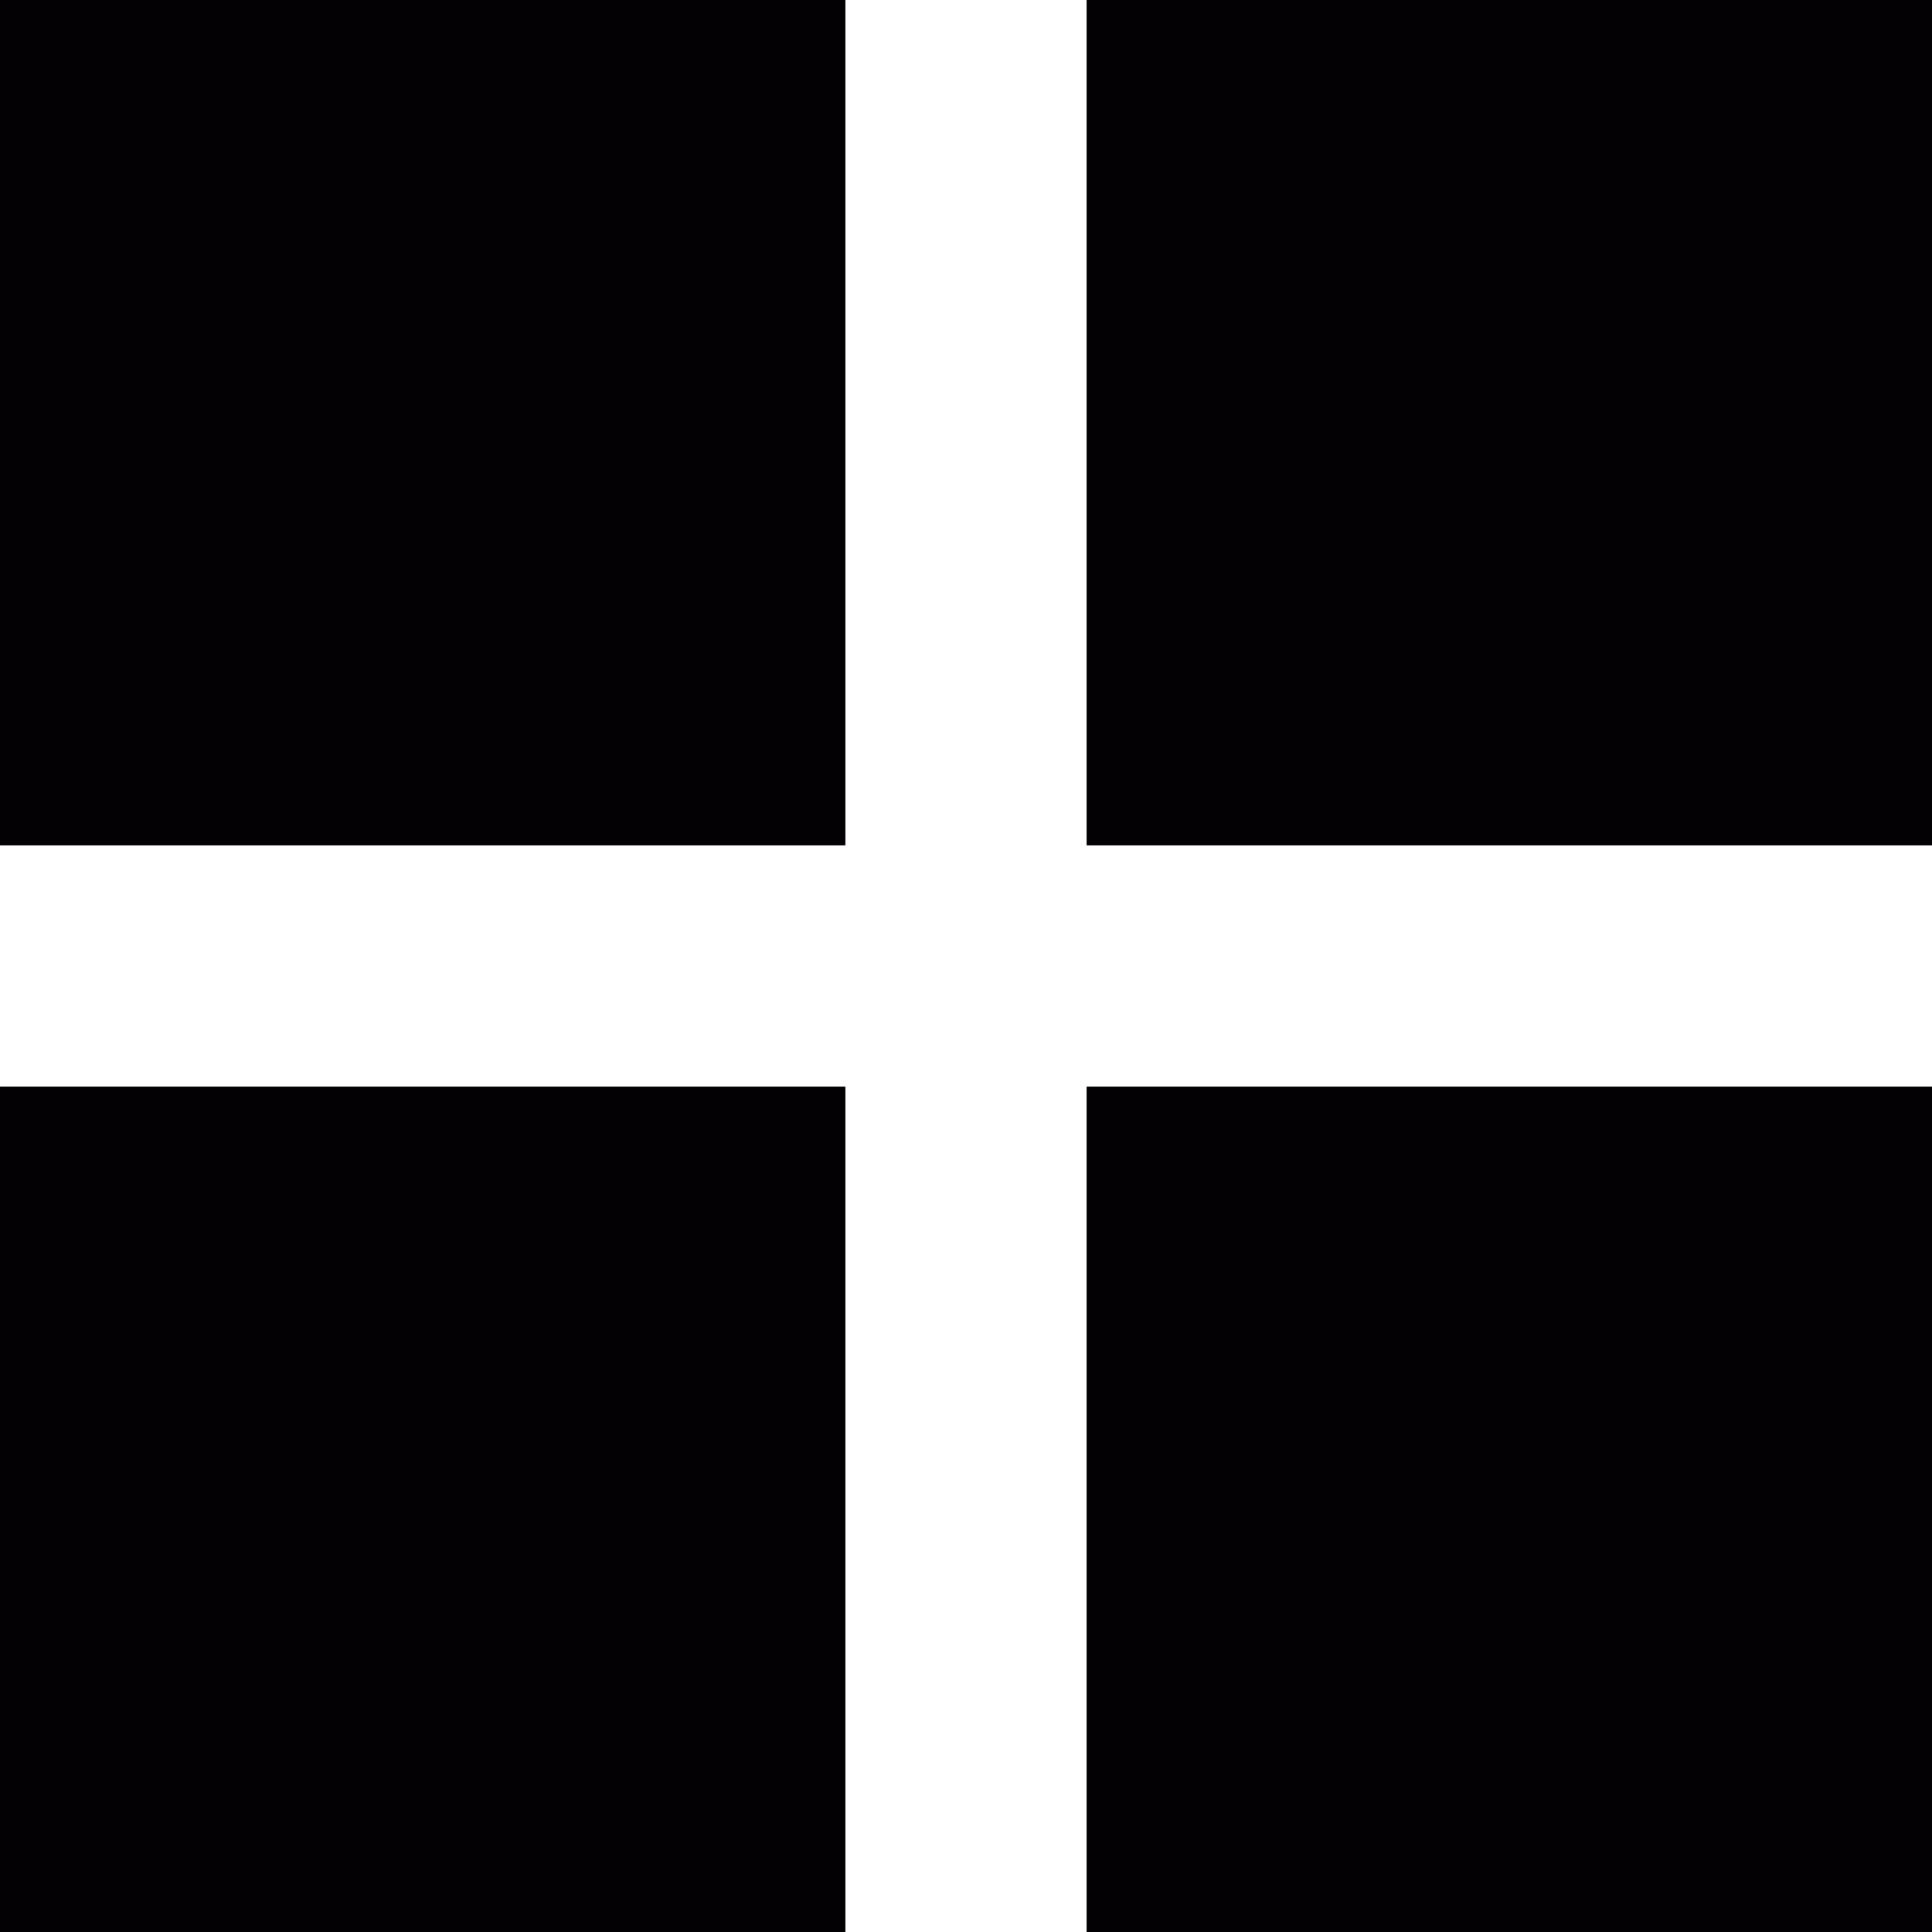
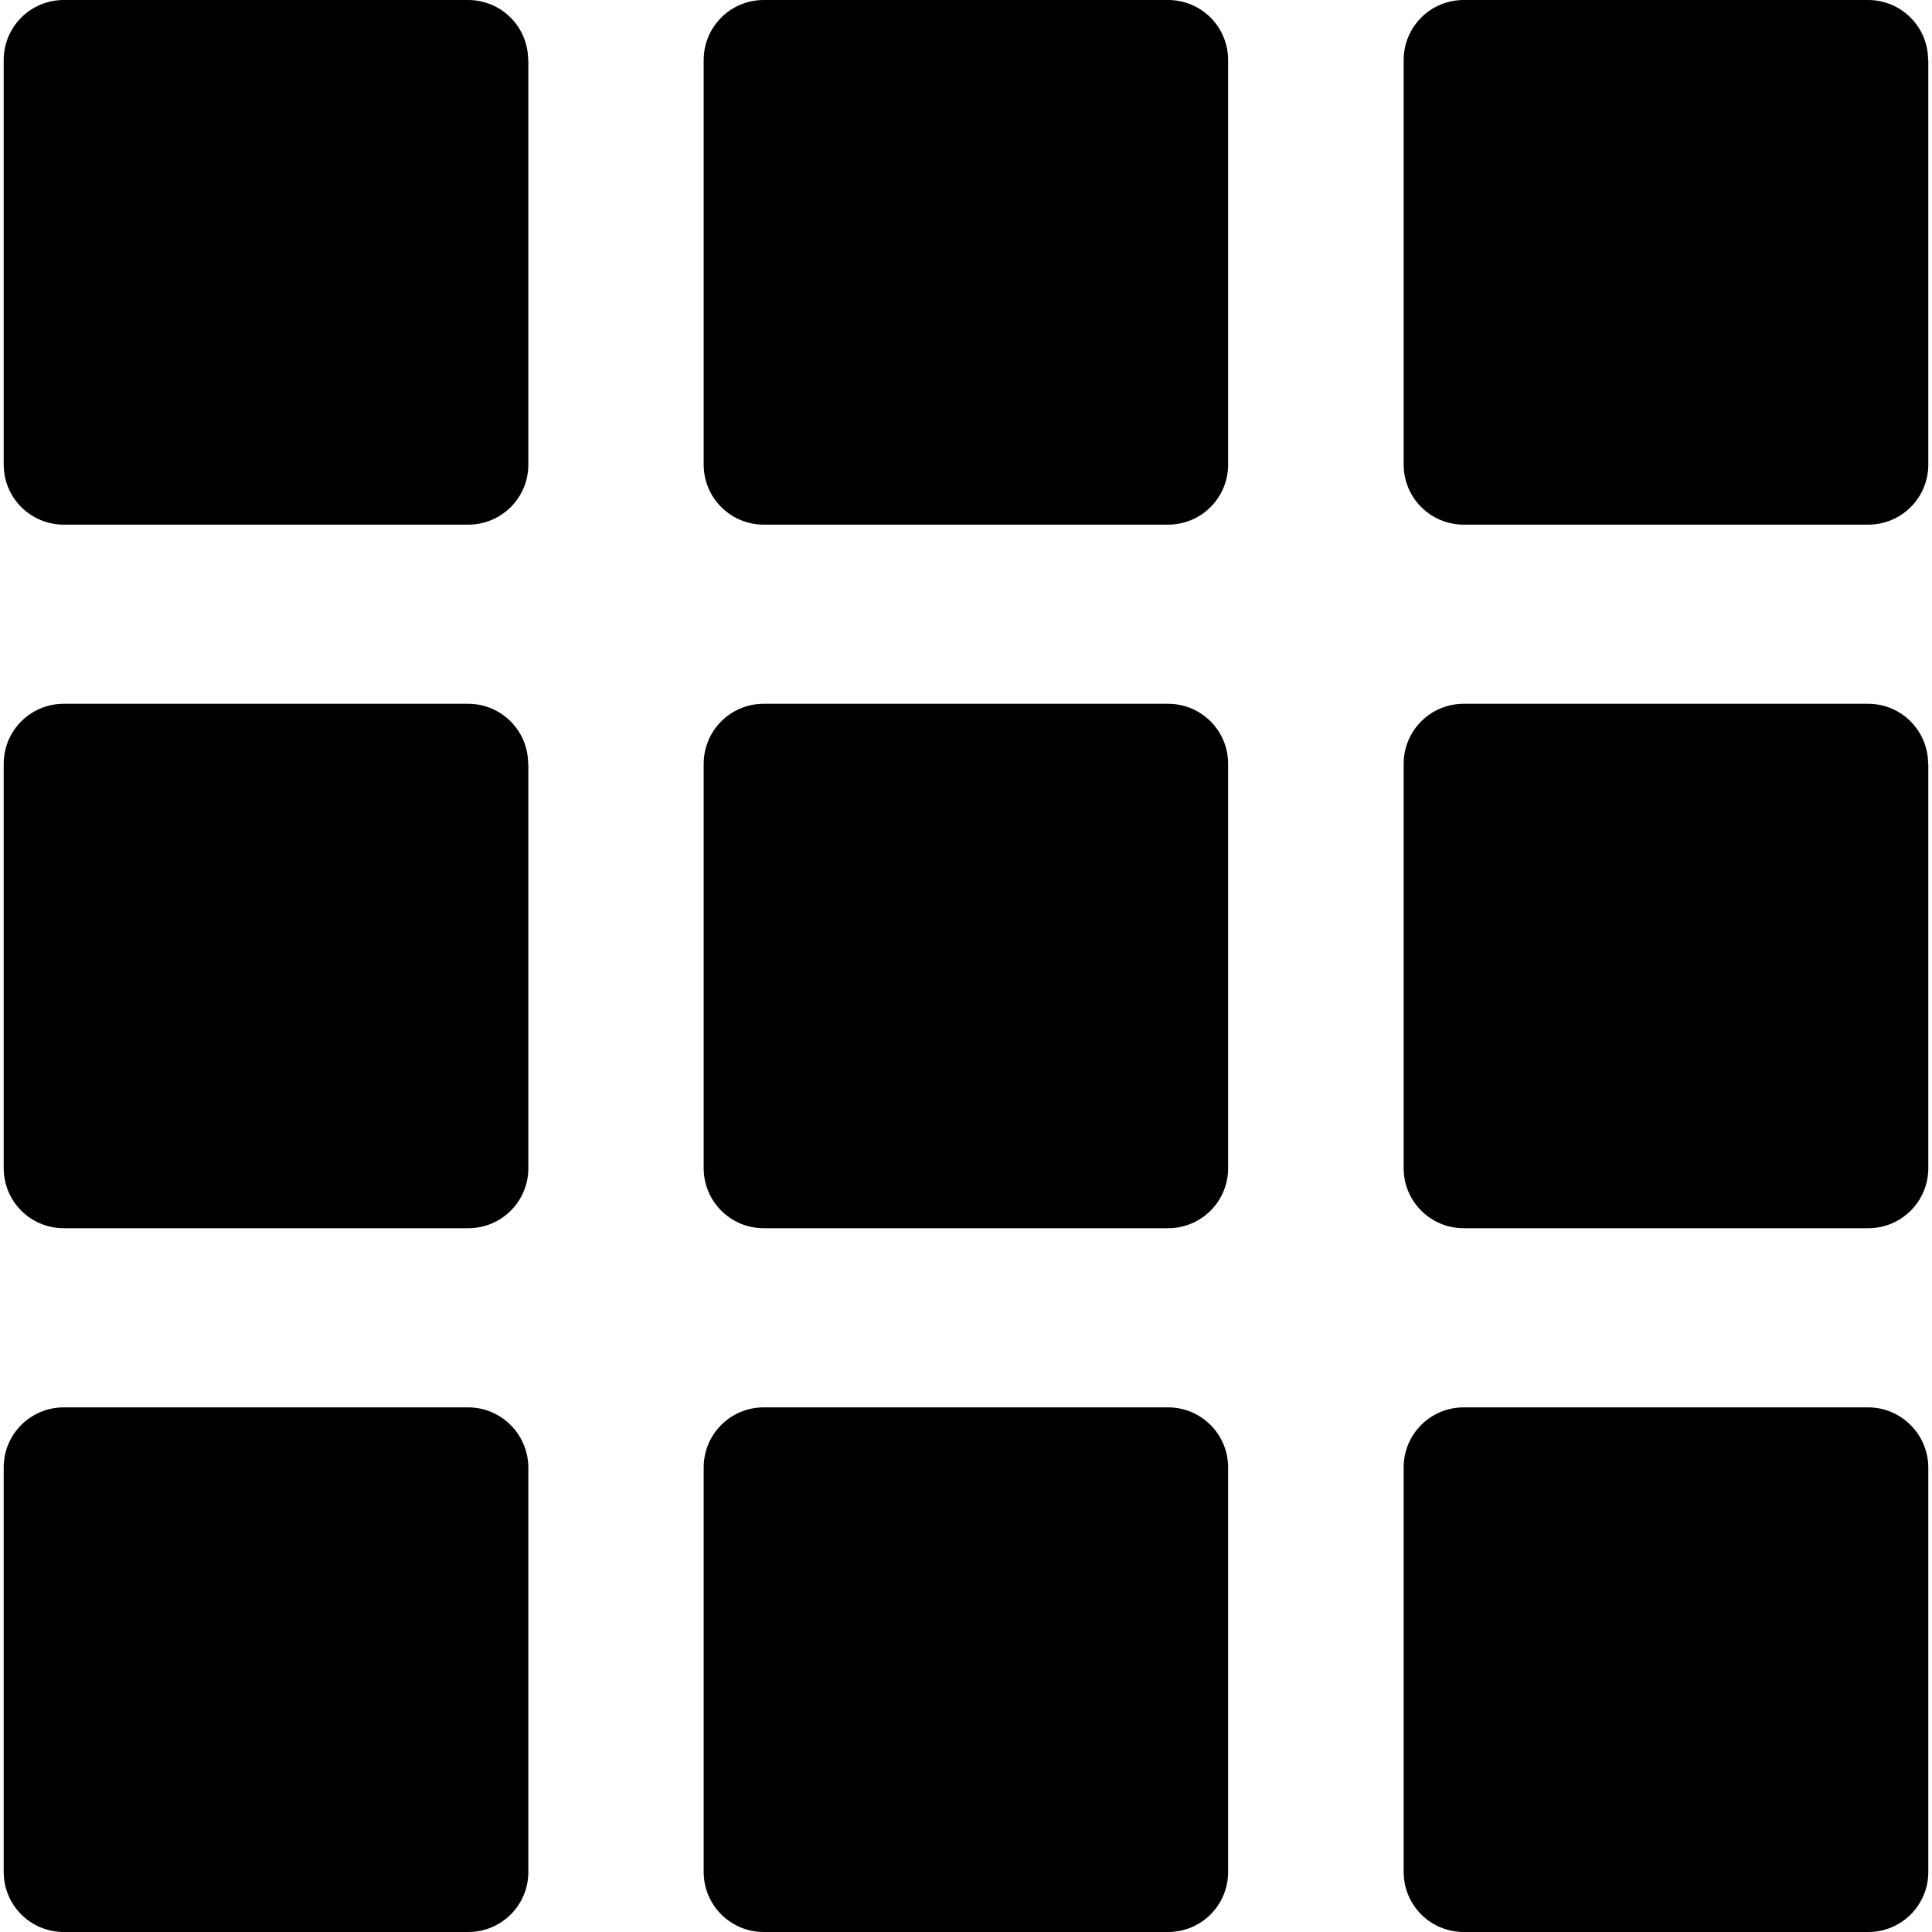
- <svg xmlns="http://www.w3.org/2000/svg" version="1.1" id="Capa_1" x="0px" y="0px" viewBox="0 0 16 16" style="enable-background:new 0 0 16 16;" xml:space="preserve">
+ <svg xmlns="http://www.w3.org/2000/svg" version="1.1" id="Capa_1" x="0px" y="0px" width="965.199px" height="965.199px" viewBox="0 0 965.199 965.199" style="enable-background:new 0 0 965.199 965.199;" xml:space="preserve">
  <g>
-     <path style="fill:#030104;" d="M0,9h7v7H0V9z" />
-     <path style="fill:#030104;" d="M0,0h7v7H0V0z" />
-     <path style="fill:#030104;" d="M9,9h7v7H9V9z" />
-     <path style="fill:#030104;" d="M9,0h7v7H9V0z" />
-   </g>
-   <g>
-     <path style="fill:#030104;" d="M0,9h7v7H0V9z" />
-     <path style="fill:#030104;" d="M0,0h7v7H0V0z" />
-     <path style="fill:#030104;" d="M9,9h7v7H9V9z" />
-     <path style="fill:#030104;" d="M9,0h7v7H9V0z" />
+     <path d="M263.85,30c0-16.6-13.4-30-30-30h-202c-16.6,0-30,13.4-30,30v202.1c0,16.6,13.4,30,30,30h202.1c16.6,0,30-13.4,30-30V30   H263.85z" />
+     <path d="M613.55,30c0-16.6-13.4-30-30-30h-202c-16.6,0-30,13.4-30,30v202.1c0,16.6,13.4,30,30,30h202c16.6,0,30-13.4,30-30V30z" />
+     <path d="M963.25,30c0-16.6-13.4-30-30-30h-202c-16.601,0-30,13.4-30,30v202.1c0,16.6,13.399,30,30,30h202.1c16.601,0,30-13.4,30-30   V30H963.25z" />
+     <path d="M263.85,381.6c0-16.6-13.4-30-30-30h-202c-16.6,0-30,13.4-30,30v202c0,16.6,13.4,30,30,30h202.1c16.6,0,30-13.4,30-30v-202   H263.85z" />
+     <path d="M613.55,381.6c0-16.6-13.4-30-30-30h-202c-16.6,0-30,13.4-30,30v202c0,16.6,13.4,30,30,30h202c16.6,0,30-13.4,30-30V381.6z   " />
+     <path d="M963.25,381.6c0-16.6-13.4-30-30-30h-202c-16.601,0-30,13.4-30,30v202c0,16.6,13.399,30,30,30h202.1   c16.601,0,30-13.4,30-30v-202H963.25z" />
+     <path d="M233.85,703.1h-202c-16.6,0-30,13.4-30,30v202.1c0,16.602,13.4,30,30,30h202.1c16.6,0,30-13.398,30-30V733.1   C263.85,716.6,250.45,703.1,233.85,703.1z" />
+     <path d="M583.55,703.1h-202c-16.6,0-30,13.4-30,30v202.1c0,16.602,13.4,30,30,30h202c16.6,0,30-13.398,30-30V733.1   C613.55,716.6,600.149,703.1,583.55,703.1z" />
+     <path d="M933.25,703.1h-202c-16.601,0-30,13.4-30,30v202.1c0,16.602,13.399,30,30,30h202.1c16.601,0,30-13.398,30-30V733.1   C963.25,716.6,949.85,703.1,933.25,703.1z" />
  </g>
  <g>
</g>
  <g>
</g>
  <g>
</g>
  <g>
</g>
  <g>
</g>
  <g>
</g>
  <g>
</g>
  <g>
</g>
  <g>
</g>
  <g>
</g>
  <g>
</g>
  <g>
</g>
  <g>
</g>
  <g>
</g>
+   <g>
+ </g>
</svg>
